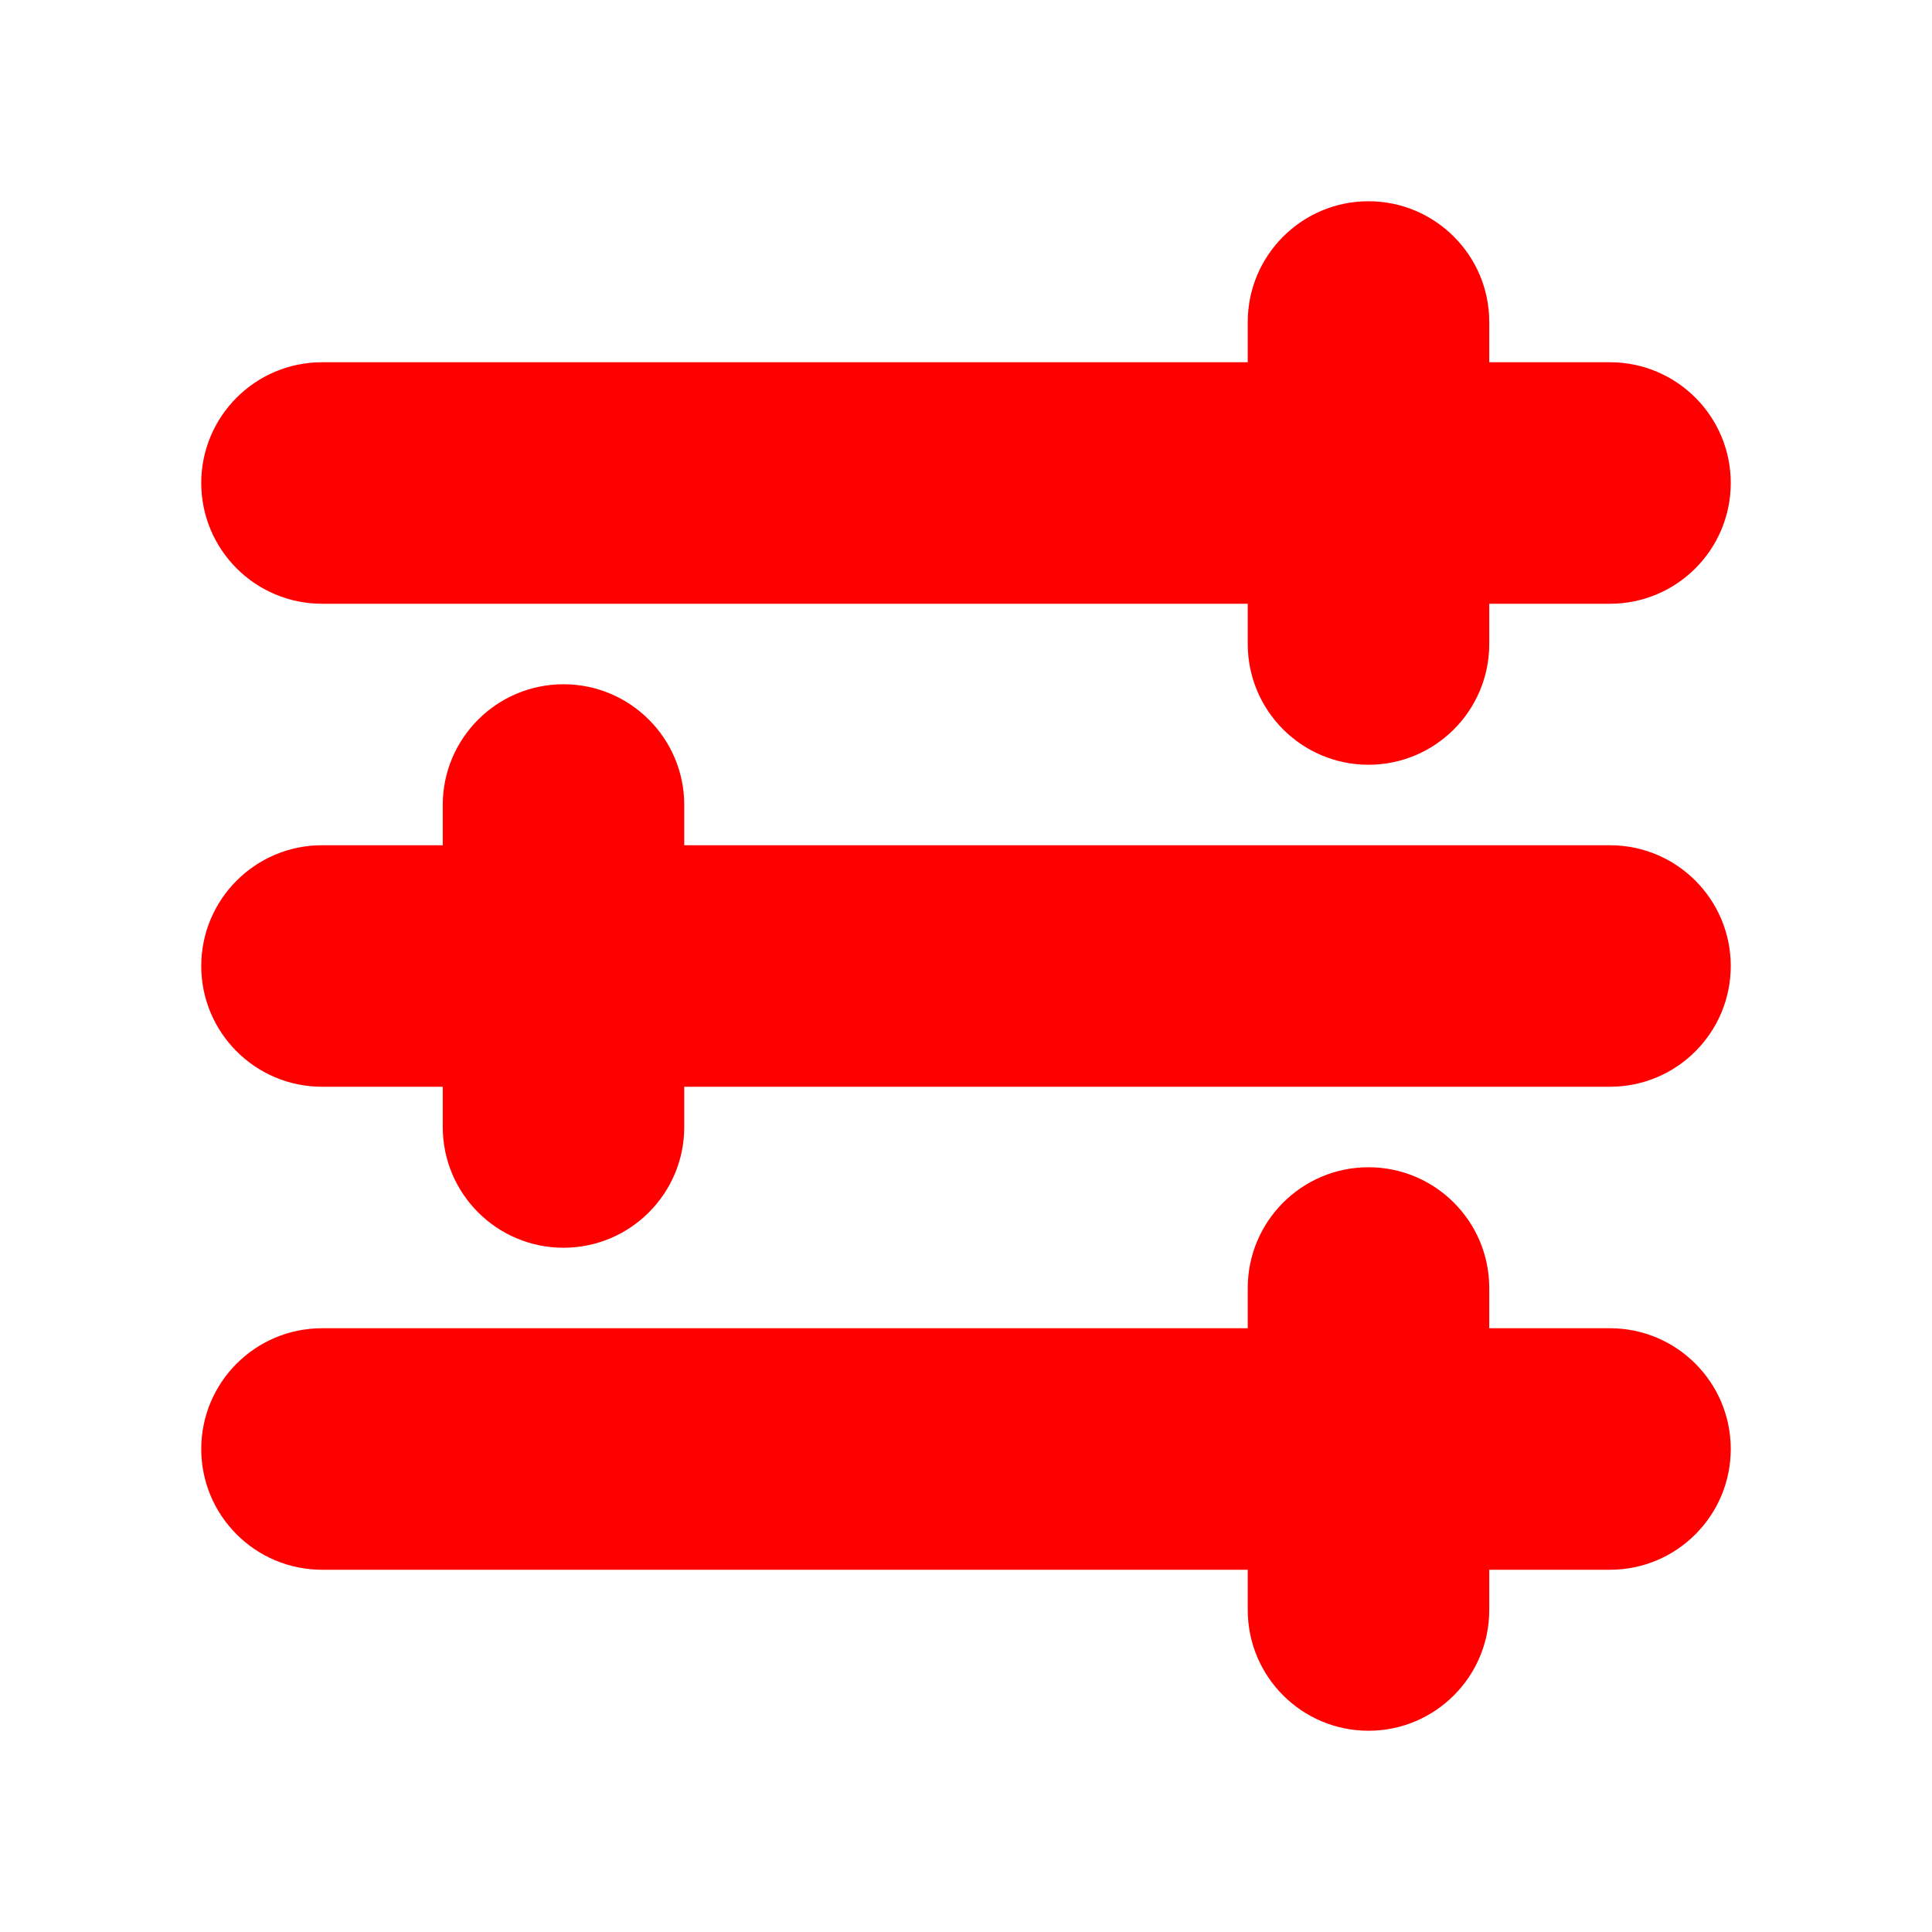
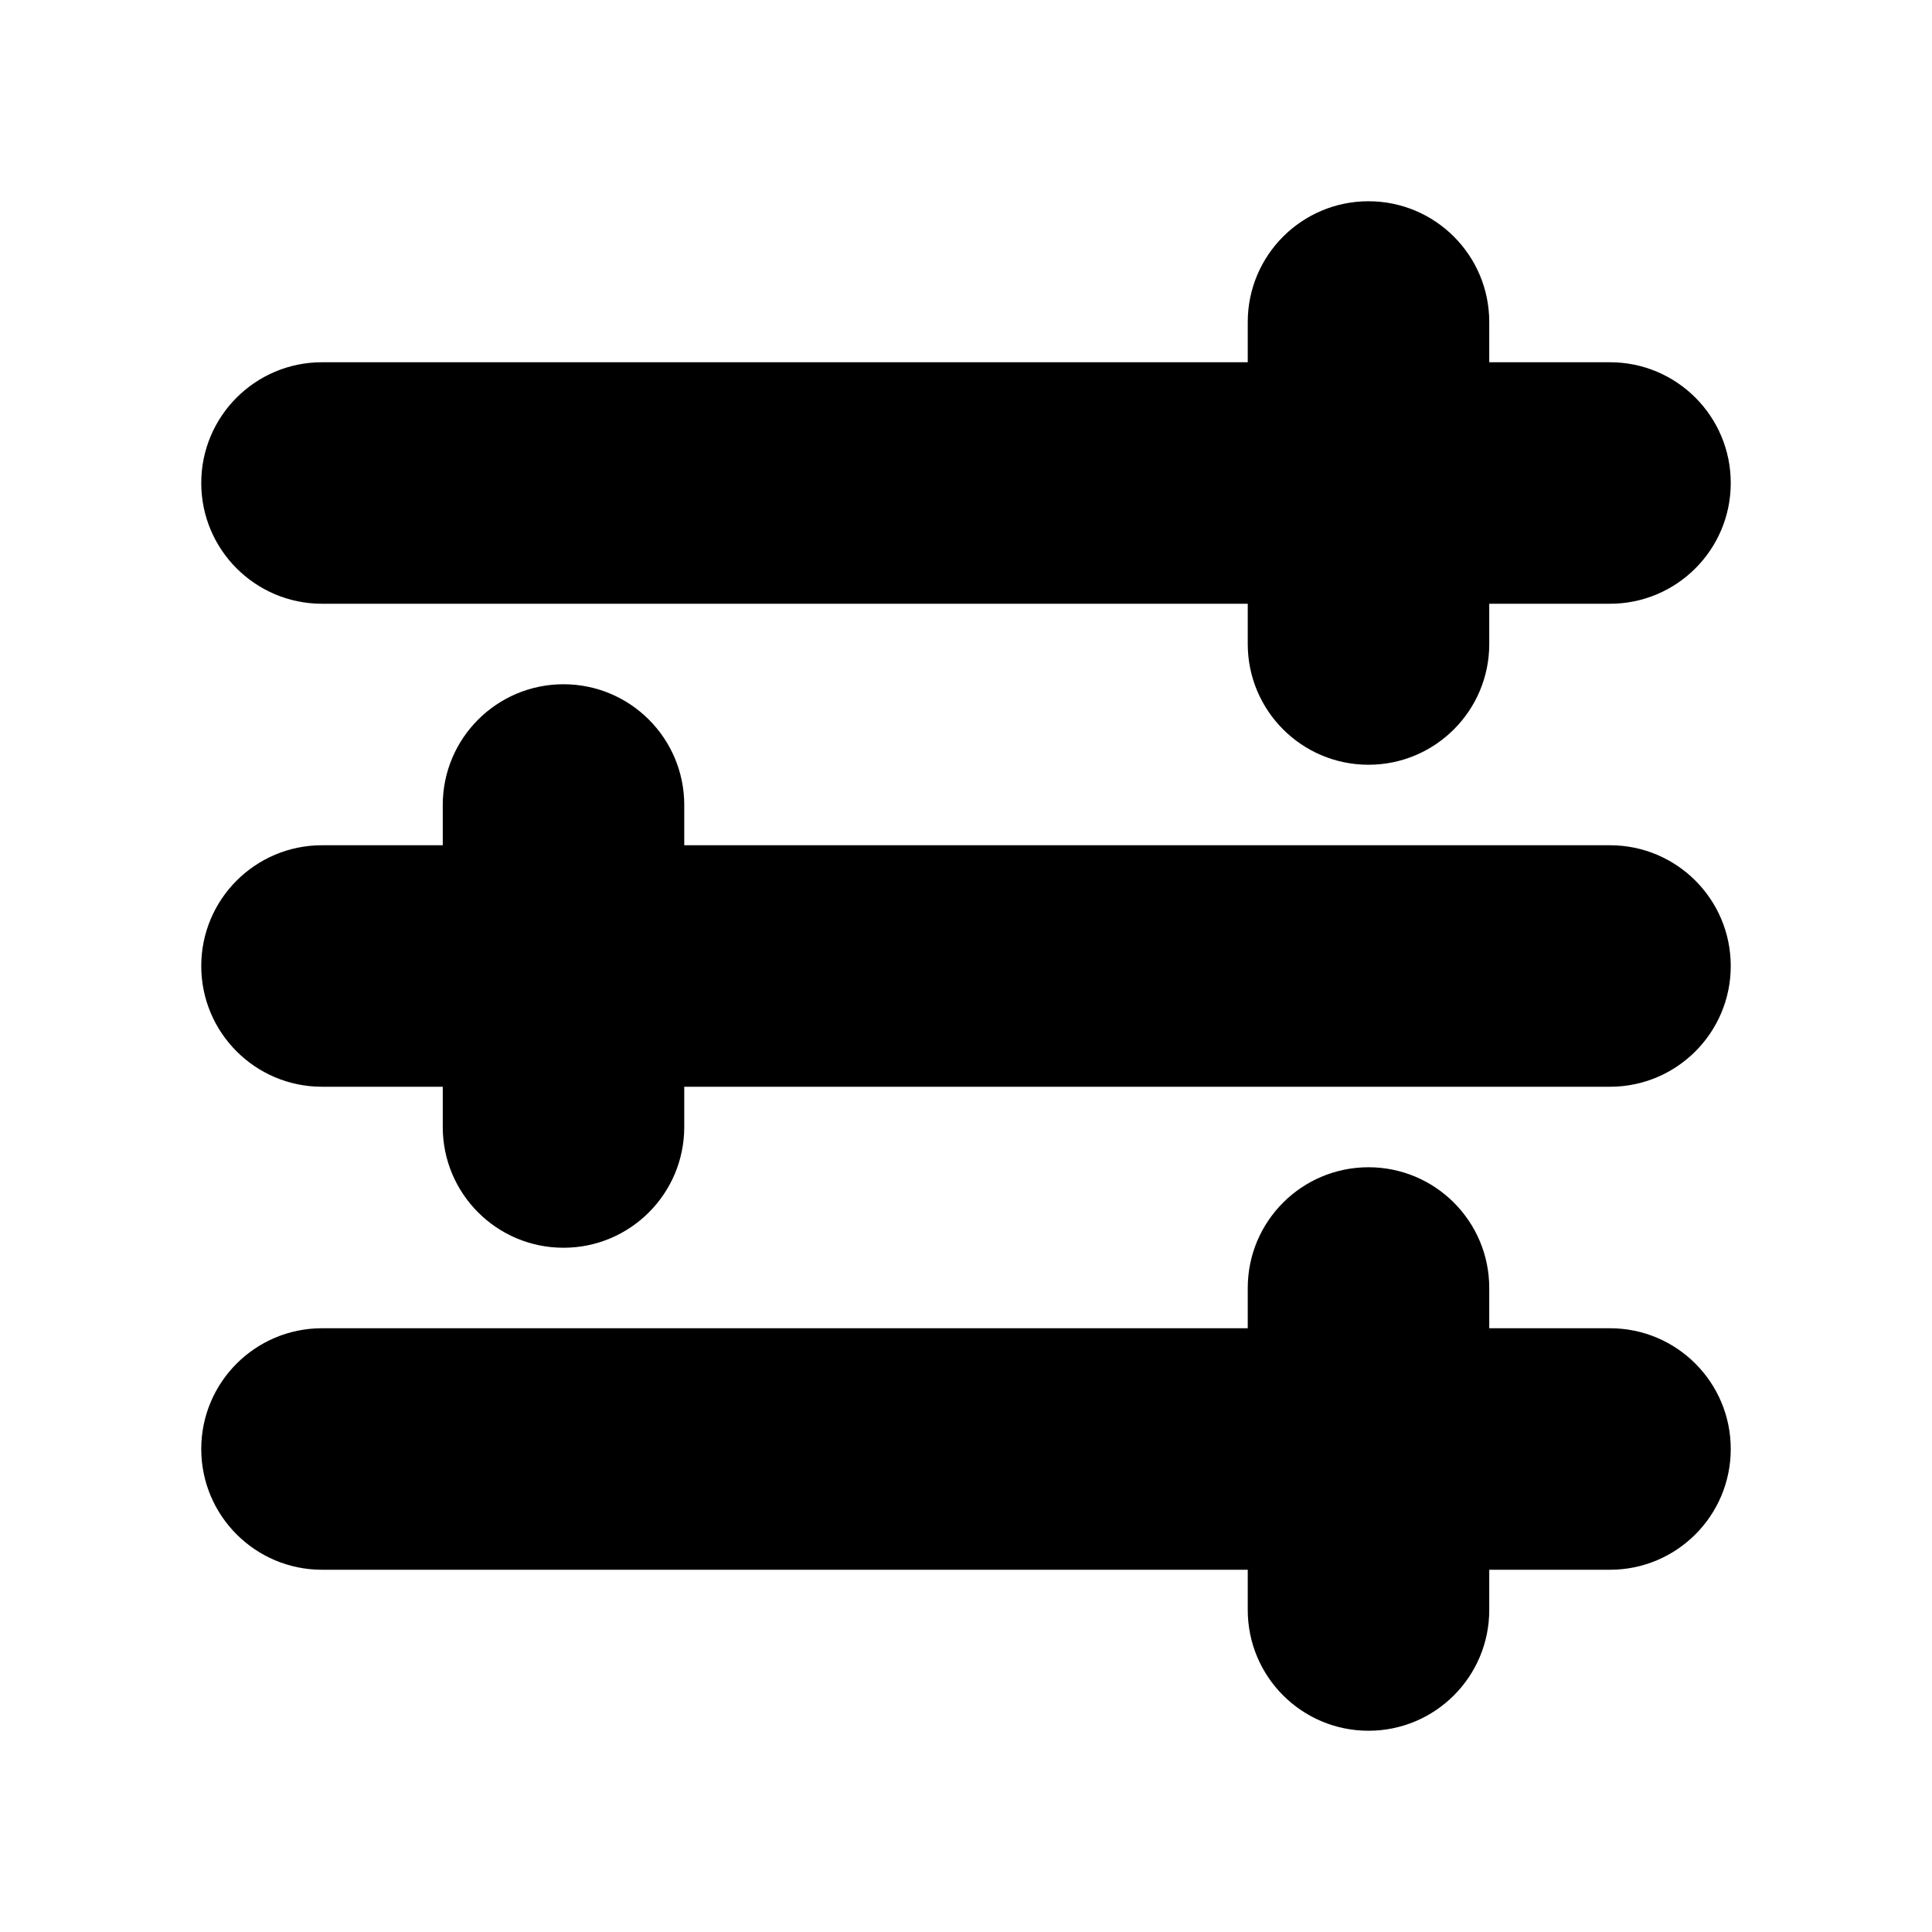
- <svg xmlns="http://www.w3.org/2000/svg" width="800px" height="800px" viewBox="0 0 24 24" version="1.1">
-   <g id="SVGRepo_bgCarrier" stroke-width="0" />
-   <g id="SVGRepo_tracerCarrier" stroke-linecap="round" stroke-linejoin="round" />
-   <g id="SVGRepo_iconCarrier">
-     <g id="页面-1" stroke="none" stroke-width="1" fill="none" fill-rule="evenodd">
-       <g id="System" transform="translate(-1200, -48)">
-         <g id="settings_2_fill" transform="translate(1200, 48)">
-           <path d="M24,0 L24,24 L0,24 L0,0 L24,0 Z M12.593,23.258 L12.582,23.26 L12.511,23.295 L12.492,23.299 L12.492,23.299 L12.477,23.295 L12.406,23.26 C12.396,23.256 12.387,23.259 12.382,23.265 L12.378,23.276 L12.361,23.703 L12.366,23.723 L12.377,23.736 L12.48,23.81 L12.495,23.814 L12.495,23.814 L12.507,23.81 L12.611,23.736 L12.623,23.72 L12.623,23.72 L12.627,23.703 L12.61,23.276 C12.608,23.266 12.601,23.259 12.593,23.258 L12.593,23.258 Z M12.858,23.145 L12.845,23.147 L12.66,23.24 L12.65,23.25 L12.65,23.25 L12.647,23.261 L12.665,23.691 L12.67,23.703 L12.67,23.703 L12.678,23.71 L12.879,23.803 C12.891,23.807 12.902,23.803 12.908,23.795 L12.912,23.781 L12.878,23.167 C12.875,23.155 12.867,23.147 12.858,23.145 L12.858,23.145 Z M12.143,23.147 C12.133,23.142 12.122,23.145 12.116,23.153 L12.11,23.167 L12.076,23.781 C12.075,23.793 12.083,23.802 12.093,23.805 L12.108,23.803 L12.309,23.71 L12.319,23.702 L12.319,23.702 L12.323,23.691 L12.34,23.261 L12.337,23.249 L12.337,23.249 L12.328,23.24 L12.143,23.147 Z" id="MingCute" fill-rule="nonzero"> </path>
-           <path d="M18.5,4 C18.5,3.172 17.828,2.5 17,2.5 C16.172,2.5 15.5,3.172 15.5,4 L15.5,4.5 L4,4.5 C3.172,4.5 2.5,5.172 2.5,6 C2.5,6.828 3.172,7.5 4,7.5 L15.5,7.5 L15.5,8 C15.5,8.828 16.172,9.5 17,9.5 C17.828,9.5 18.5,8.828 18.5,8 L18.5,7.5 L20,7.5 C20.828,7.5 21.5,6.828 21.5,6 C21.5,5.172 20.828,4.5 20,4.5 L18.5,4.5 L18.5,4 Z M4,10.5 C3.172,10.5 2.5,11.172 2.5,12 C2.5,12.828 3.172,13.5 4,13.5 L5.5,13.5 L5.5,14 C5.5,14.828 6.172,15.5 7,15.5 C7.828,15.5 8.5,14.828 8.5,14 L8.5,13.5 L20,13.5 C20.828,13.5 21.5,12.828 21.5,12 C21.5,11.172 20.828,10.5 20,10.5 L8.5,10.5 L8.5,10 C8.5,9.172 7.828,8.5 7,8.5 C6.172,8.5 5.5,9.172 5.5,10 L5.5,10.5 L4,10.5 Z M2.5,18 C2.5,17.172 3.172,16.5 4,16.5 L15.5,16.5 L15.5,16 C15.5,15.172 16.172,14.5 17,14.5 C17.828,14.5 18.5,15.172 18.5,16 L18.5,16.5 L20,16.5 C20.828,16.5 21.5,17.172 21.5,18 C21.5,18.828 20.828,19.5 20,19.5 L18.5,19.5 L18.5,20 C18.5,20.828 17.828,21.5 17,21.5 C16.172,21.5 15.5,20.828 15.5,20 L15.5,19.5 L4,19.5 C3.172,19.5 2.5,18.828 2.5,18 Z" id="形状" fill="red"> </path>
-         </g>
-       </g>
-     </g>
+ <svg xmlns="http://www.w3.org/2000/svg" width="800" height="800" viewBox="0 0 24 24">
+   <g fill="none" fill-rule="evenodd">
+     <path d="M24 0v24H0V0h24ZM12.593 23.258l-.011.002-.071.035-.02.004-.014-.004-.071-.035c-.01-.004-.019-.001-.024.005l-.004.01-.017.428.005.02.01.013.104.074.015.004.012-.004.104-.074.012-.016.004-.017-.017-.427c-.002-.01-.009-.017-.017-.018Zm.265-.113-.013.002-.185.093-.01.01-.003.011.018.43.005.012.008.007.201.093c.012.004.023 0 .029-.008l.004-.014-.034-.614c-.003-.012-.01-.02-.02-.022Zm-.715.002a.023.023 0 0 0-.027.006l-.006.014-.034.614c0 .012.007.02.017.024l.015-.002.201-.093.01-.008.004-.011.017-.43-.003-.012-.01-.01-.184-.092Z" />
+     <path d="M18.5 4a1.5 1.5 0 0 0-3 0v.5H4a1.5 1.5 0 1 0 0 3h11.5V8a1.5 1.5 0 0 0 3 0v-.5H20a1.5 1.5 0 0 0 0-3h-1.5V4ZM4 10.5a1.5 1.5 0 0 0 0 3h1.5v.5a1.5 1.5 0 0 0 3 0v-.5H20a1.5 1.5 0 0 0 0-3H8.5V10a1.5 1.5 0 1 0-3 0v.5H4ZM2.5 18A1.5 1.5 0 0 1 4 16.5h11.5V16a1.5 1.5 0 0 1 3 0v.5H20a1.5 1.5 0 0 1 0 3h-1.5v.5a1.5 1.5 0 0 1-3 0v-.5H4A1.5 1.5 0 0 1 2.5 18Z" fill="currentColor" />
  </g>
</svg>
